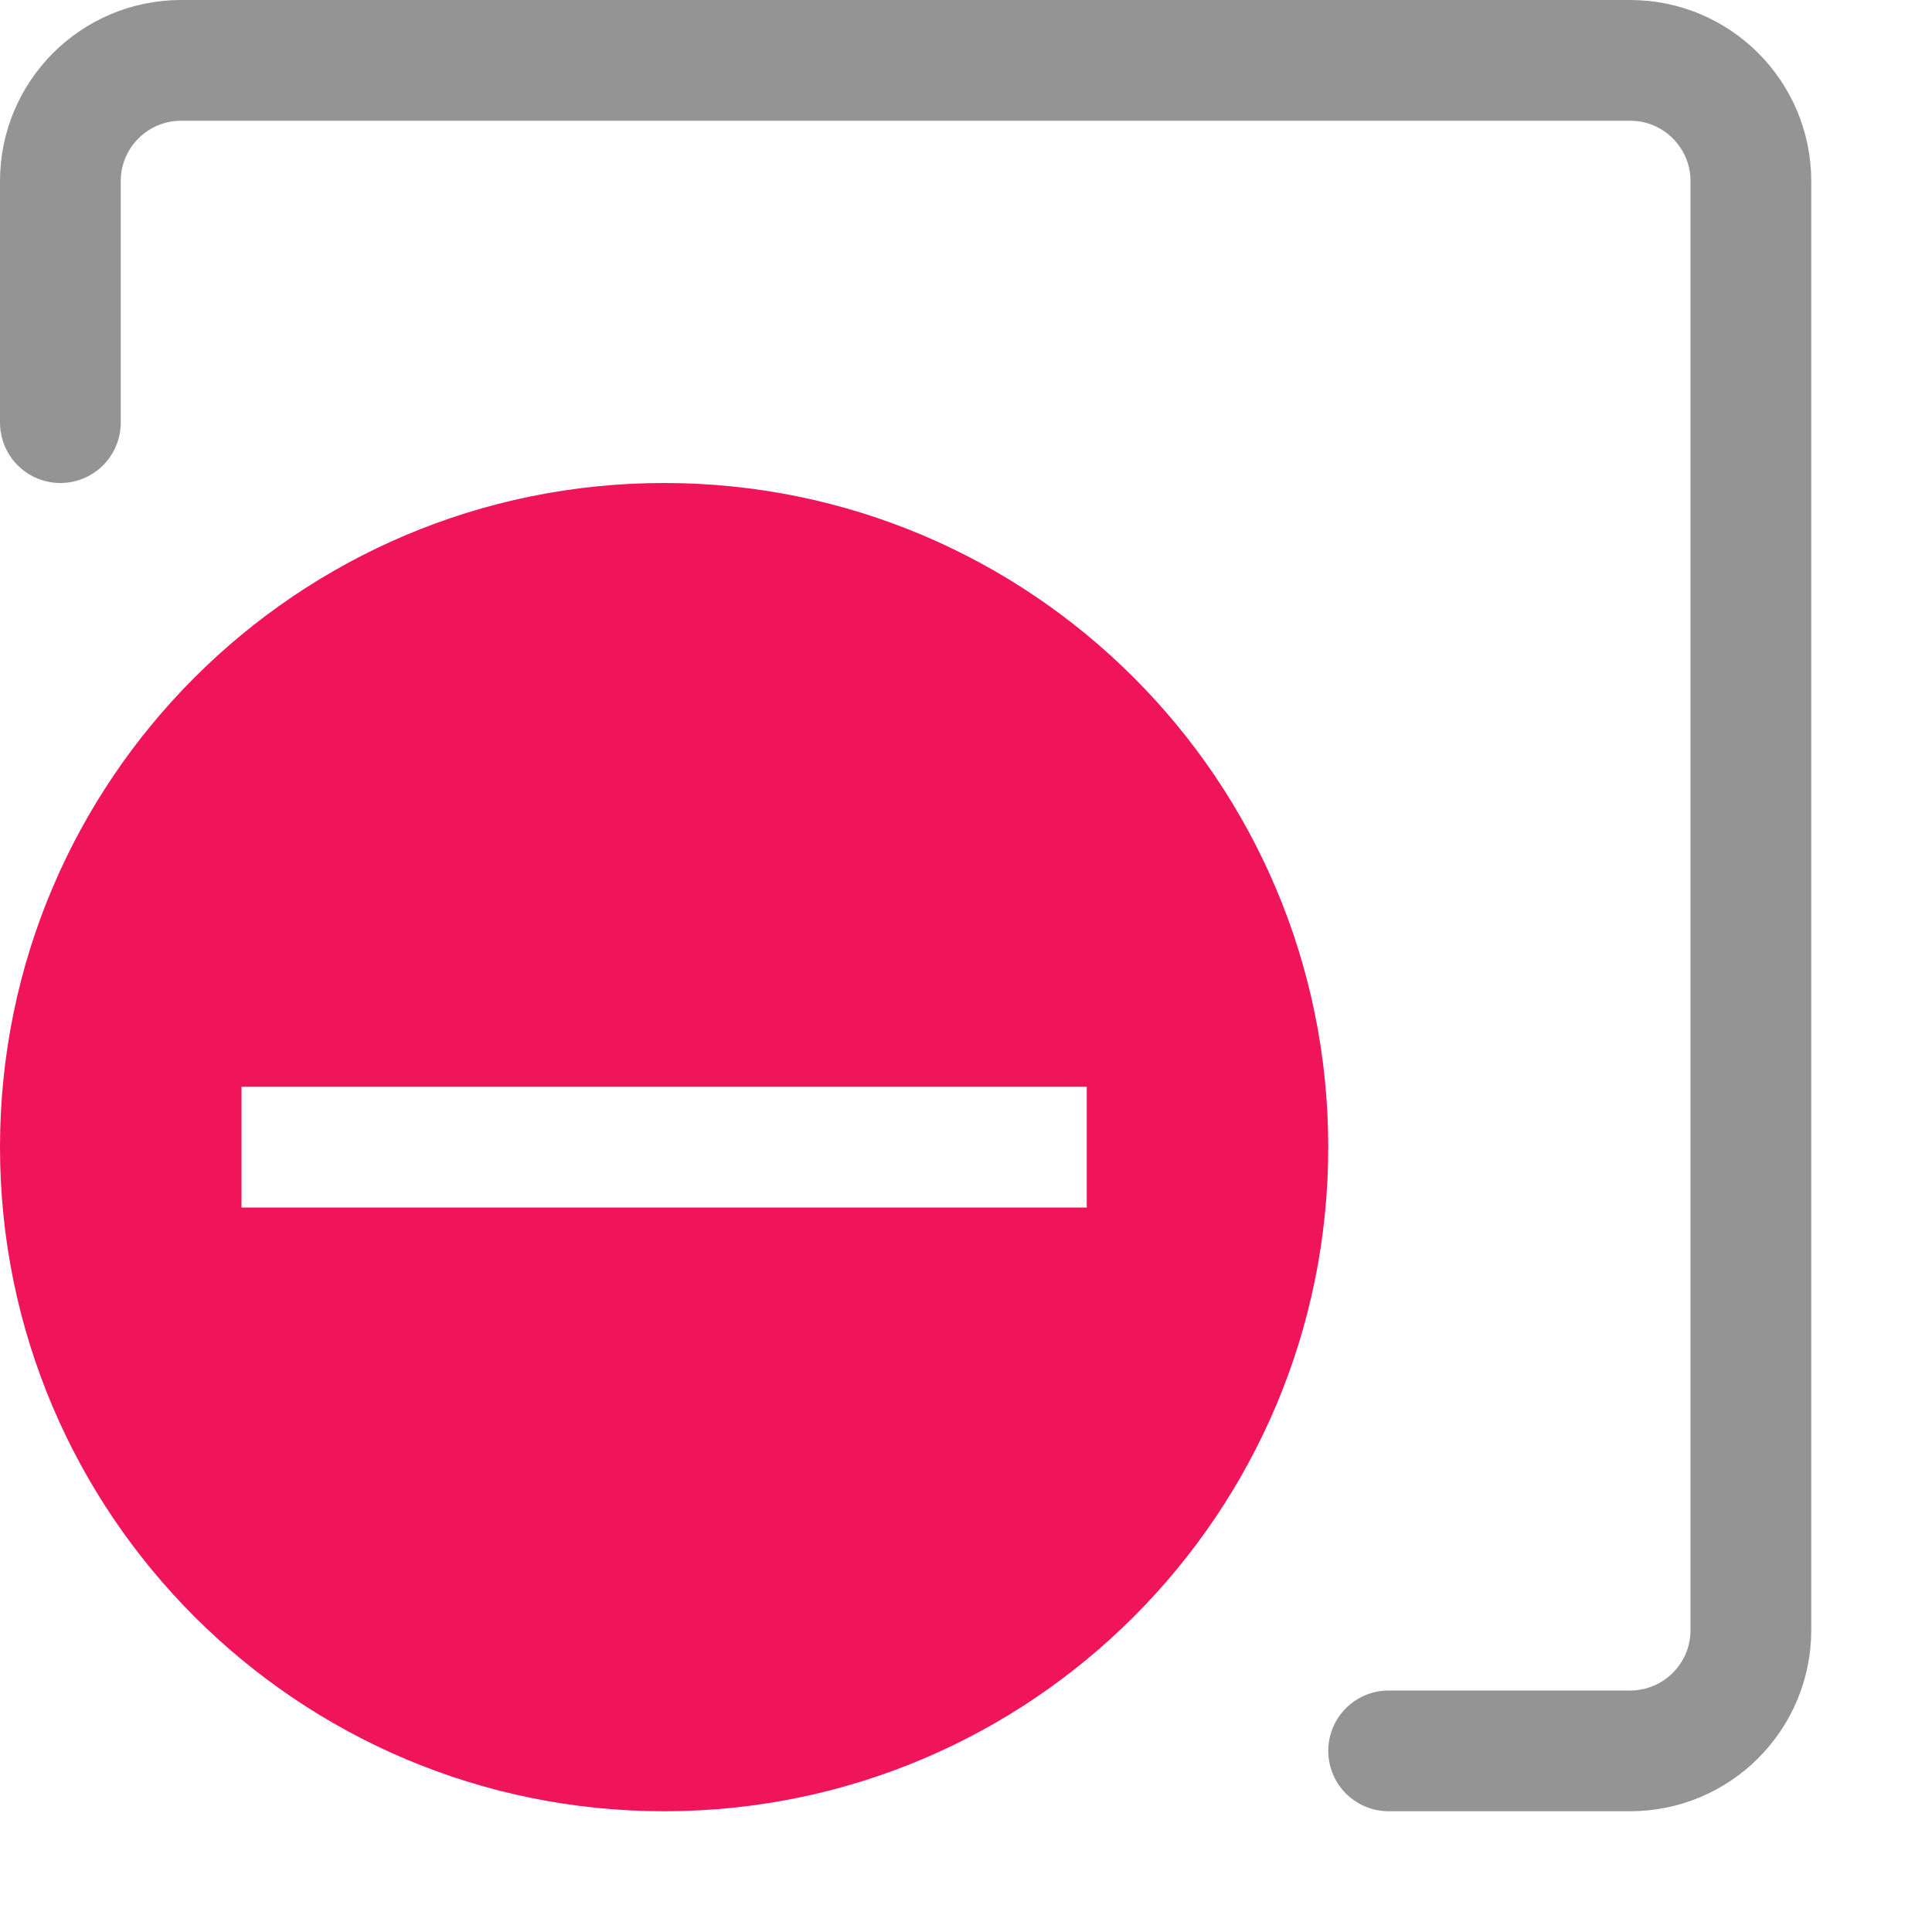
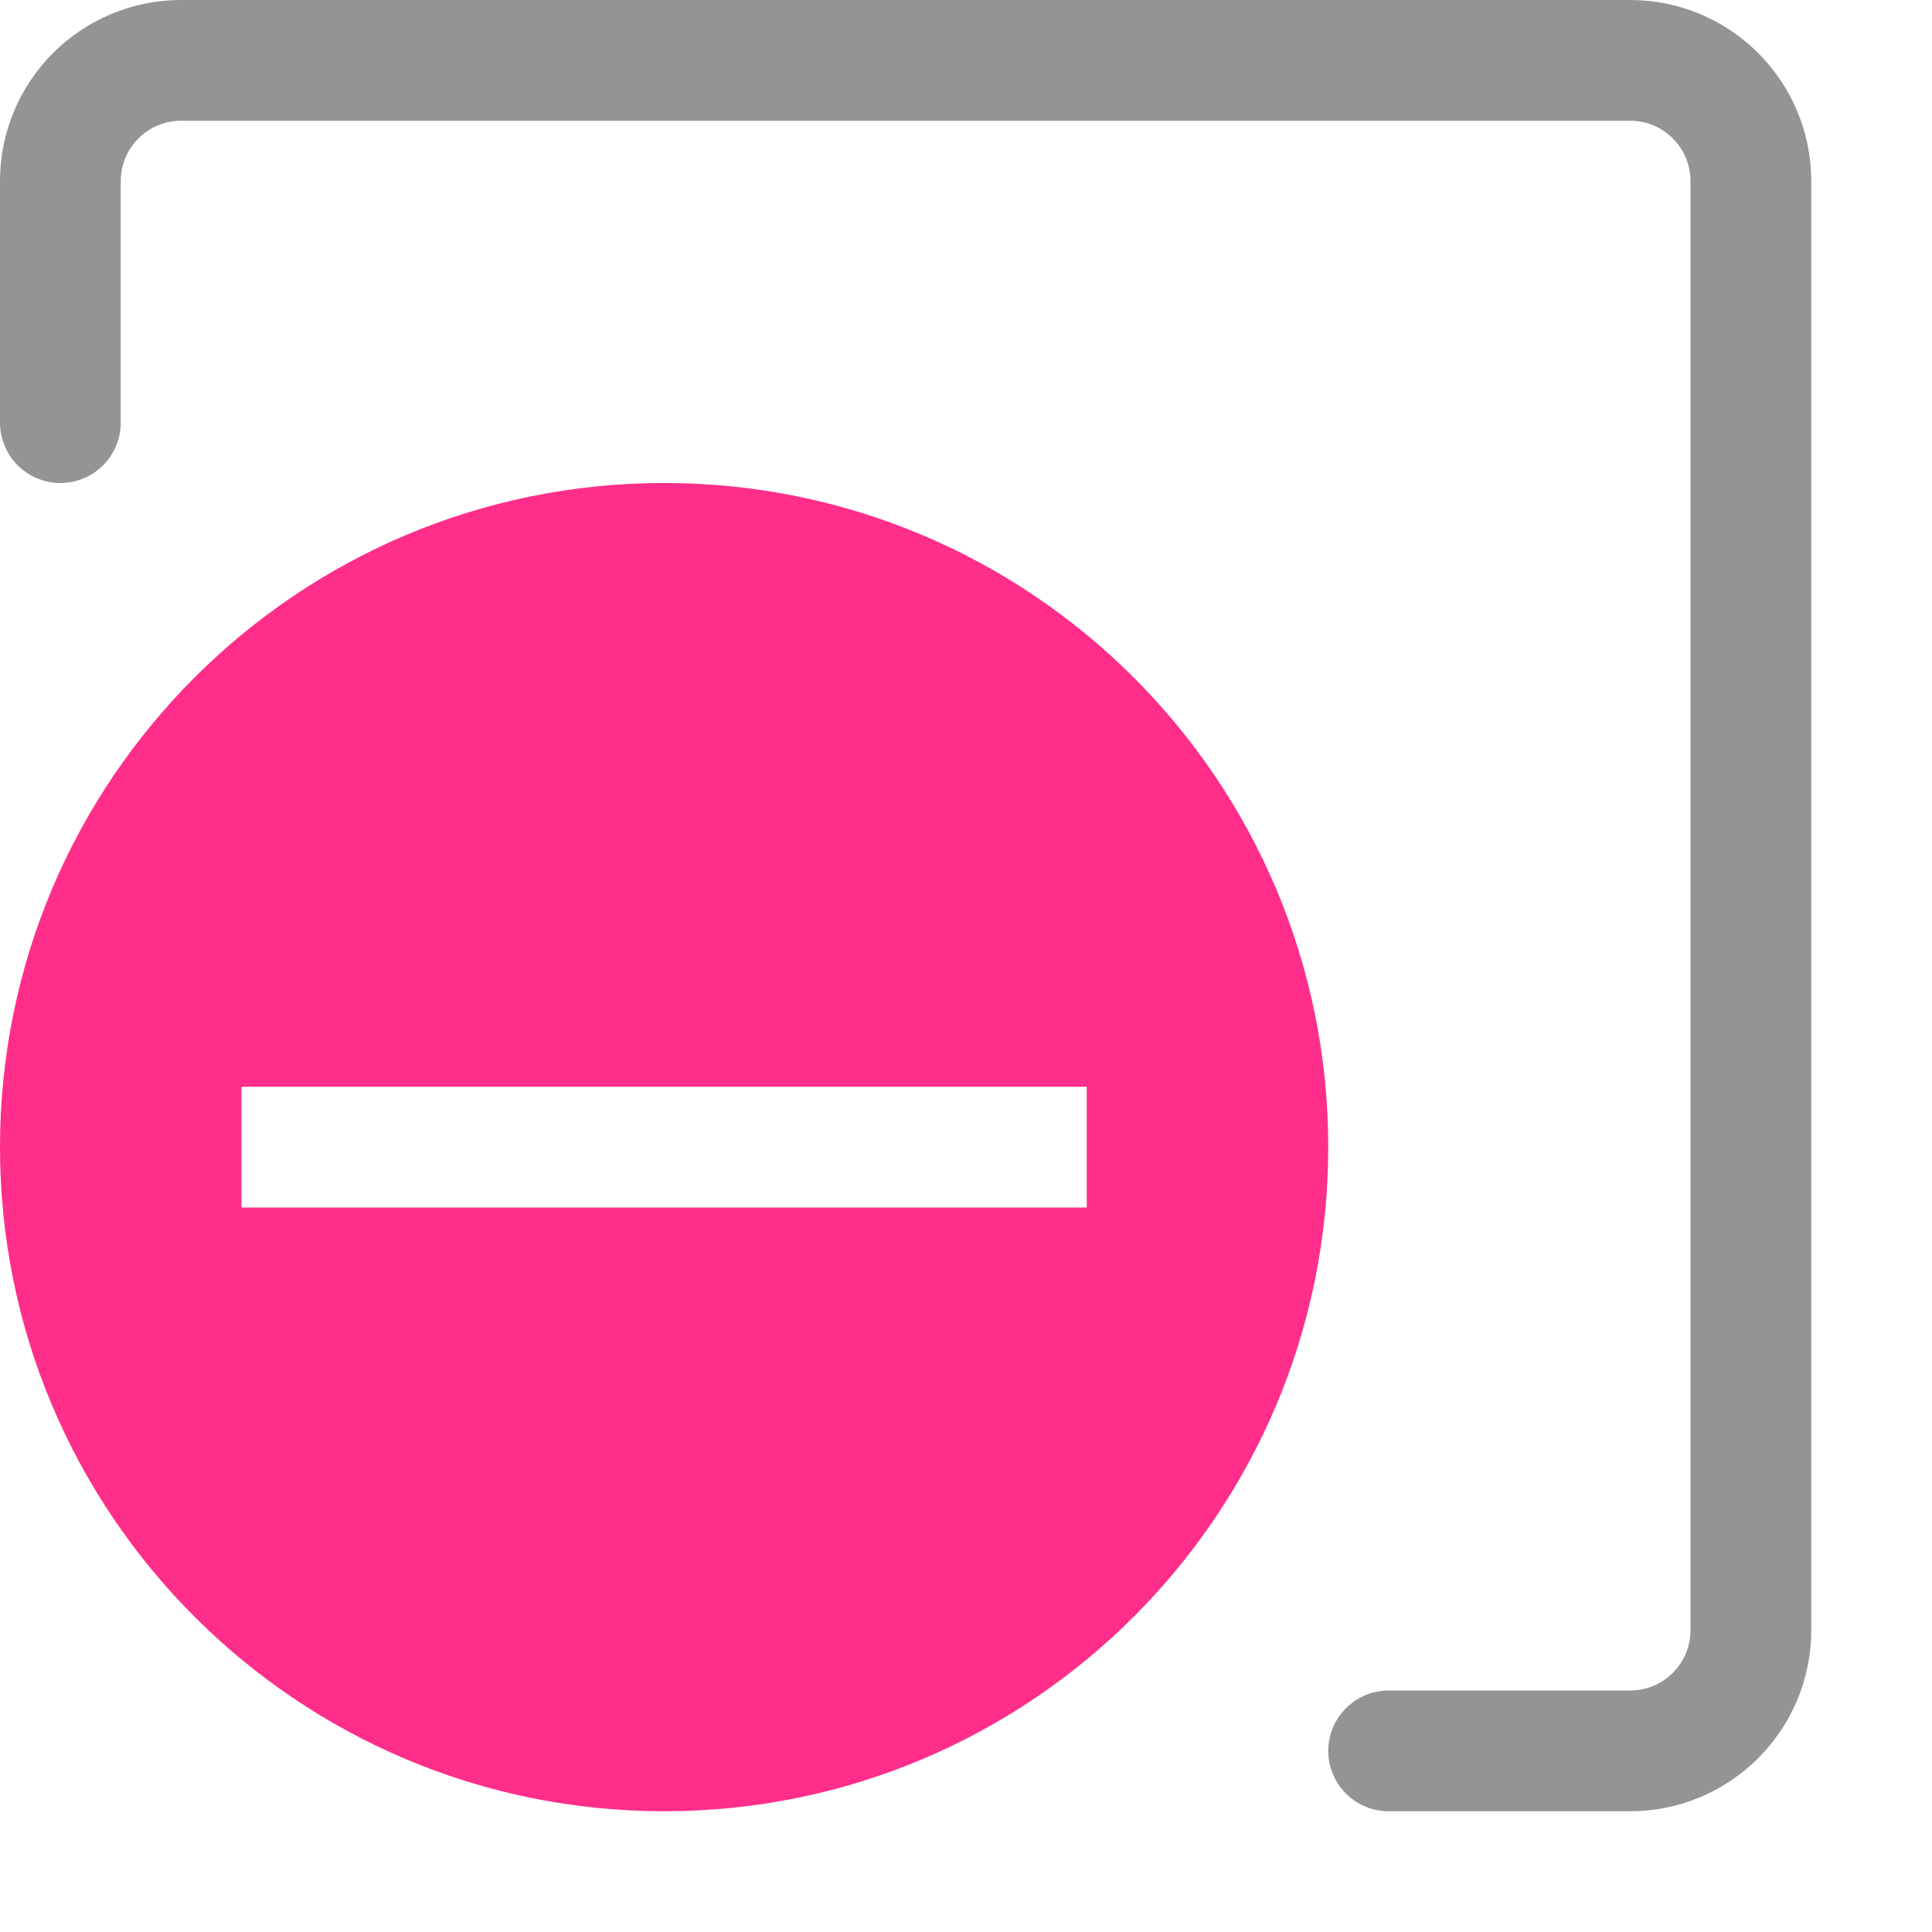
<svg xmlns="http://www.w3.org/2000/svg" width="16" height="16" viewBox="0 0 16 16">
  <path d="M.5,3.5v-2a1,1,0,0,1,1-1h12a1,1,0,0,1,1,1v12a1,1,0,0,1-1,1h-2" style="fill:none;stroke:#949494;stroke-linecap:round;stroke-linejoin:round" />
-   <path d="M5.5,4h0A5.5,5.5,0,0,0,0,9.5H0A5.5,5.5,0,0,0,5.5,15h0A5.5,5.5,0,0,0,11,9.5h0A5.5,5.5,0,0,0,5.5,4ZM9,10H2V9H9Z" style="fill:#F0145A" />
+   <path d="M5.5,4h0A5.5,5.5,0,0,0,0,9.5H0A5.5,5.5,0,0,0,5.5,15h0A5.5,5.5,0,0,0,11,9.5h0A5.5,5.5,0,0,0,5.5,4ZM9,10H2V9H9Z" style="fill:#FF2E8A" />
</svg>
